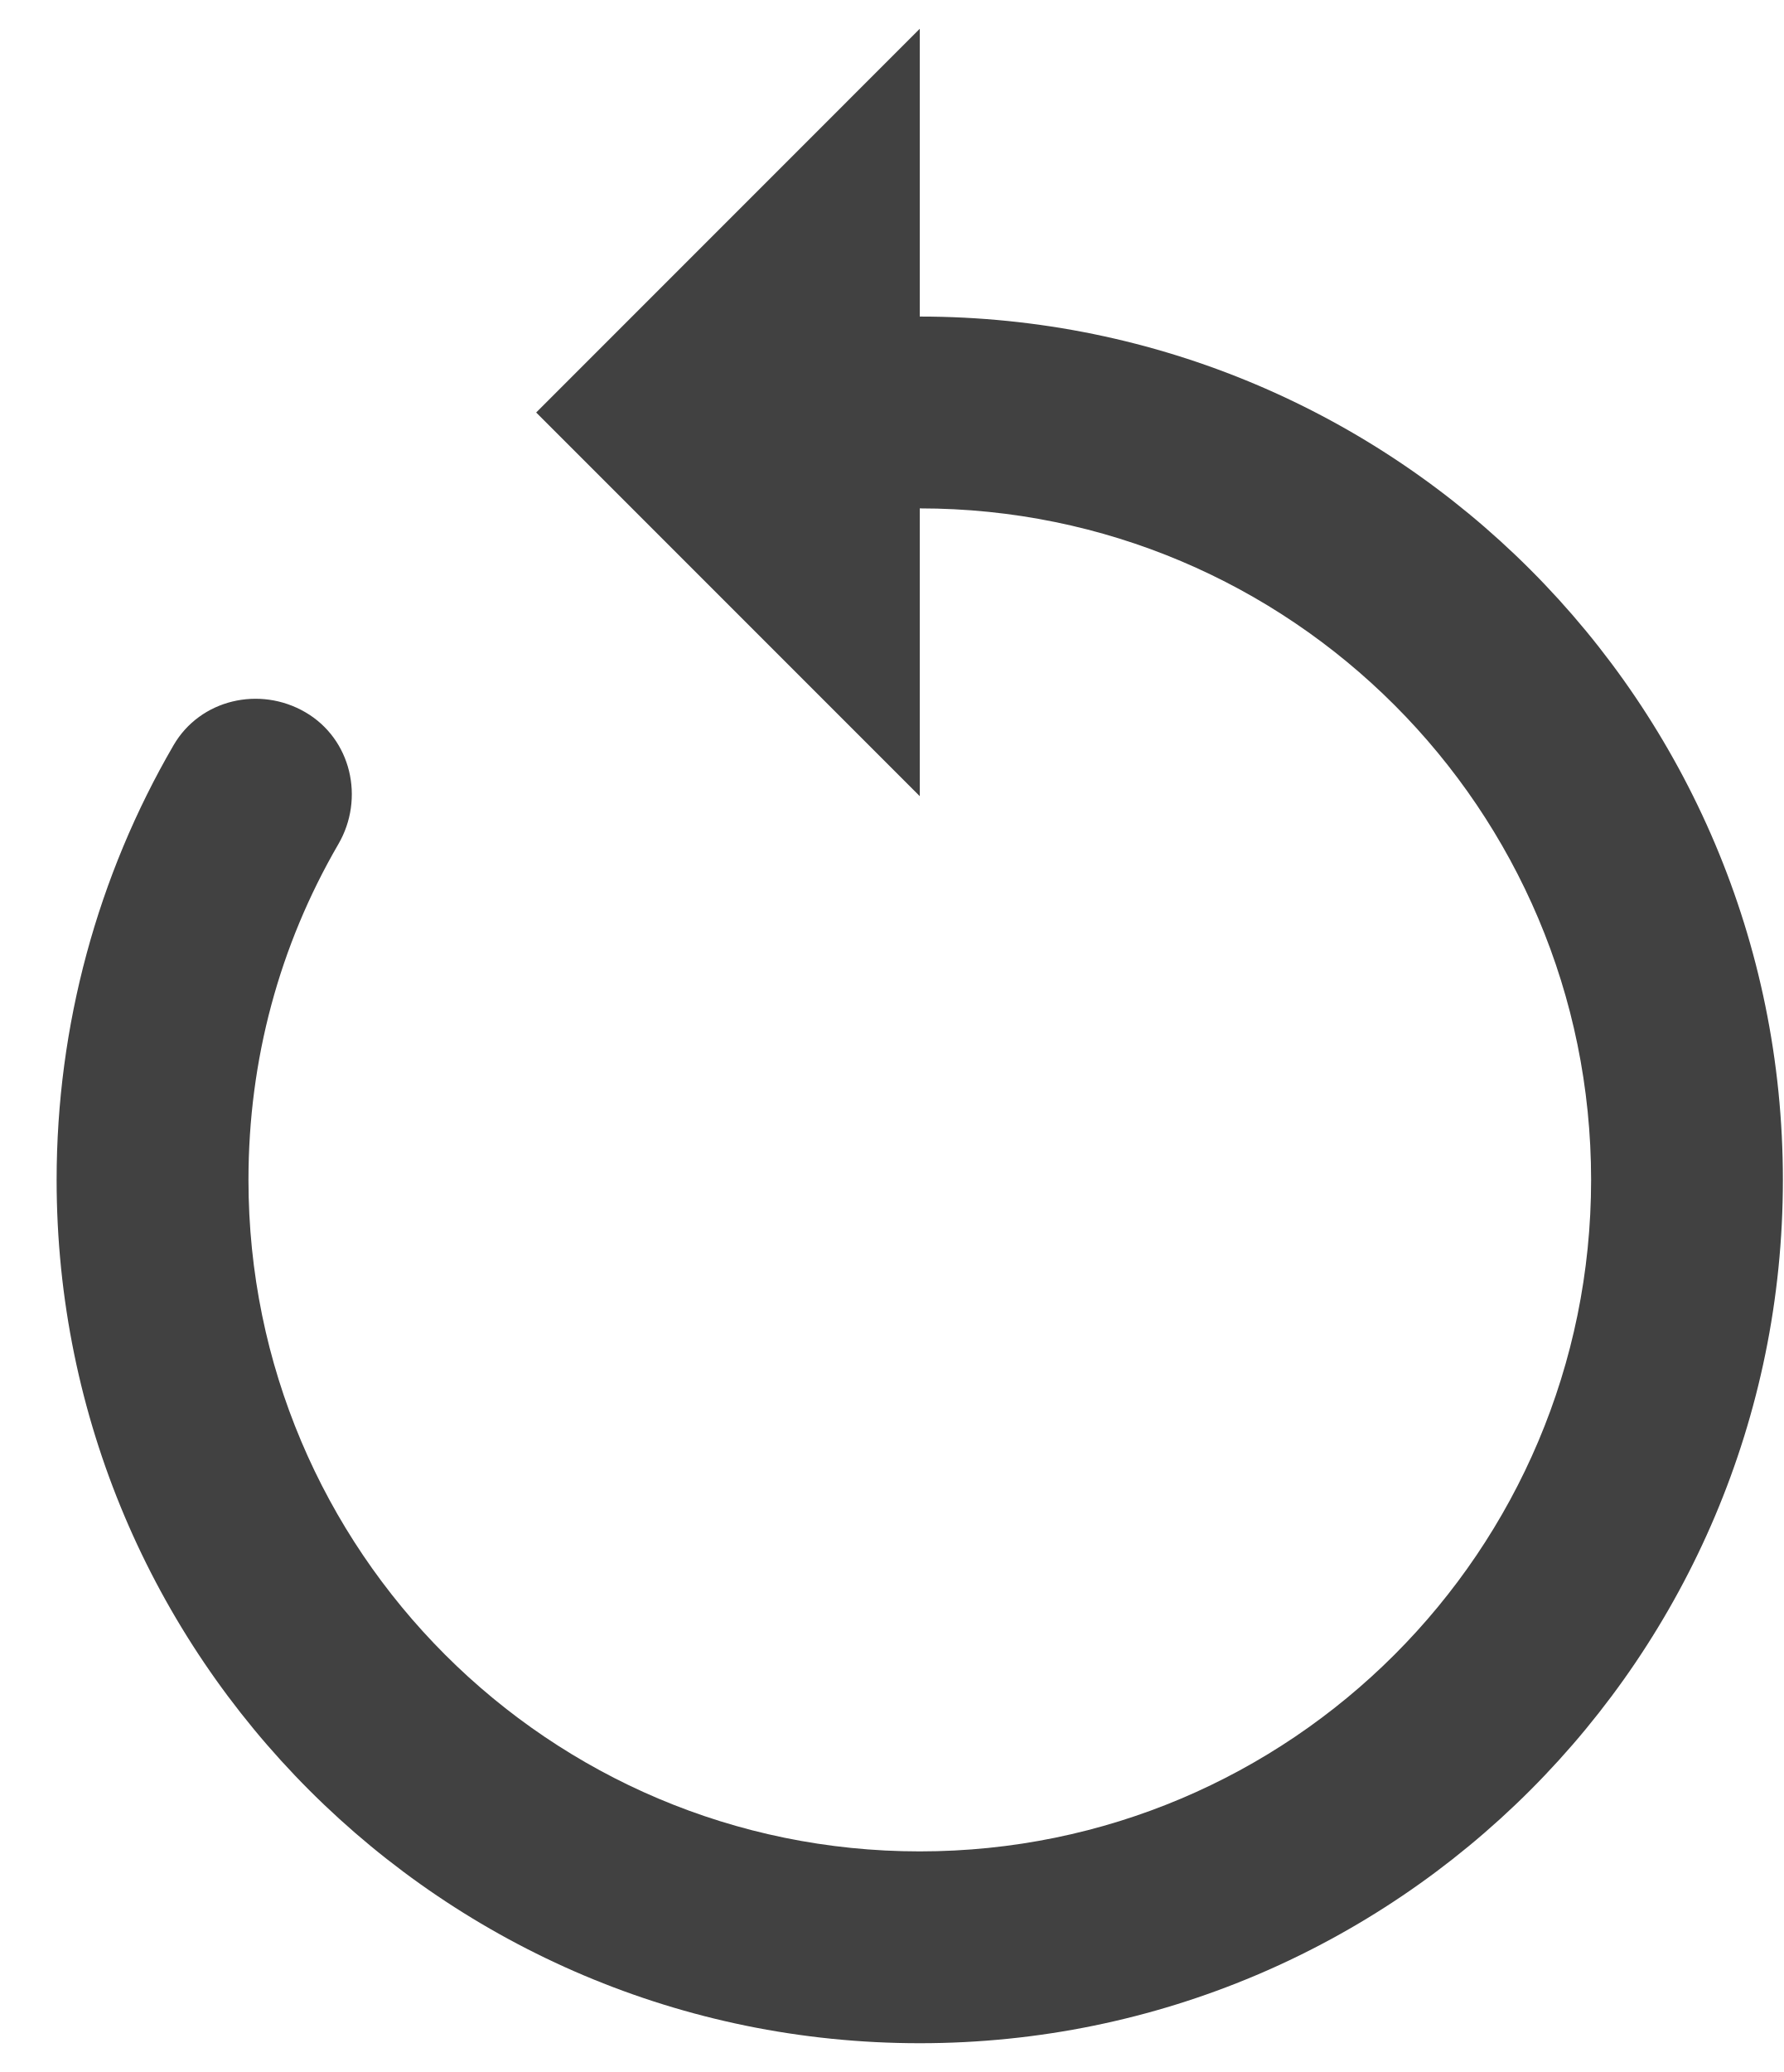
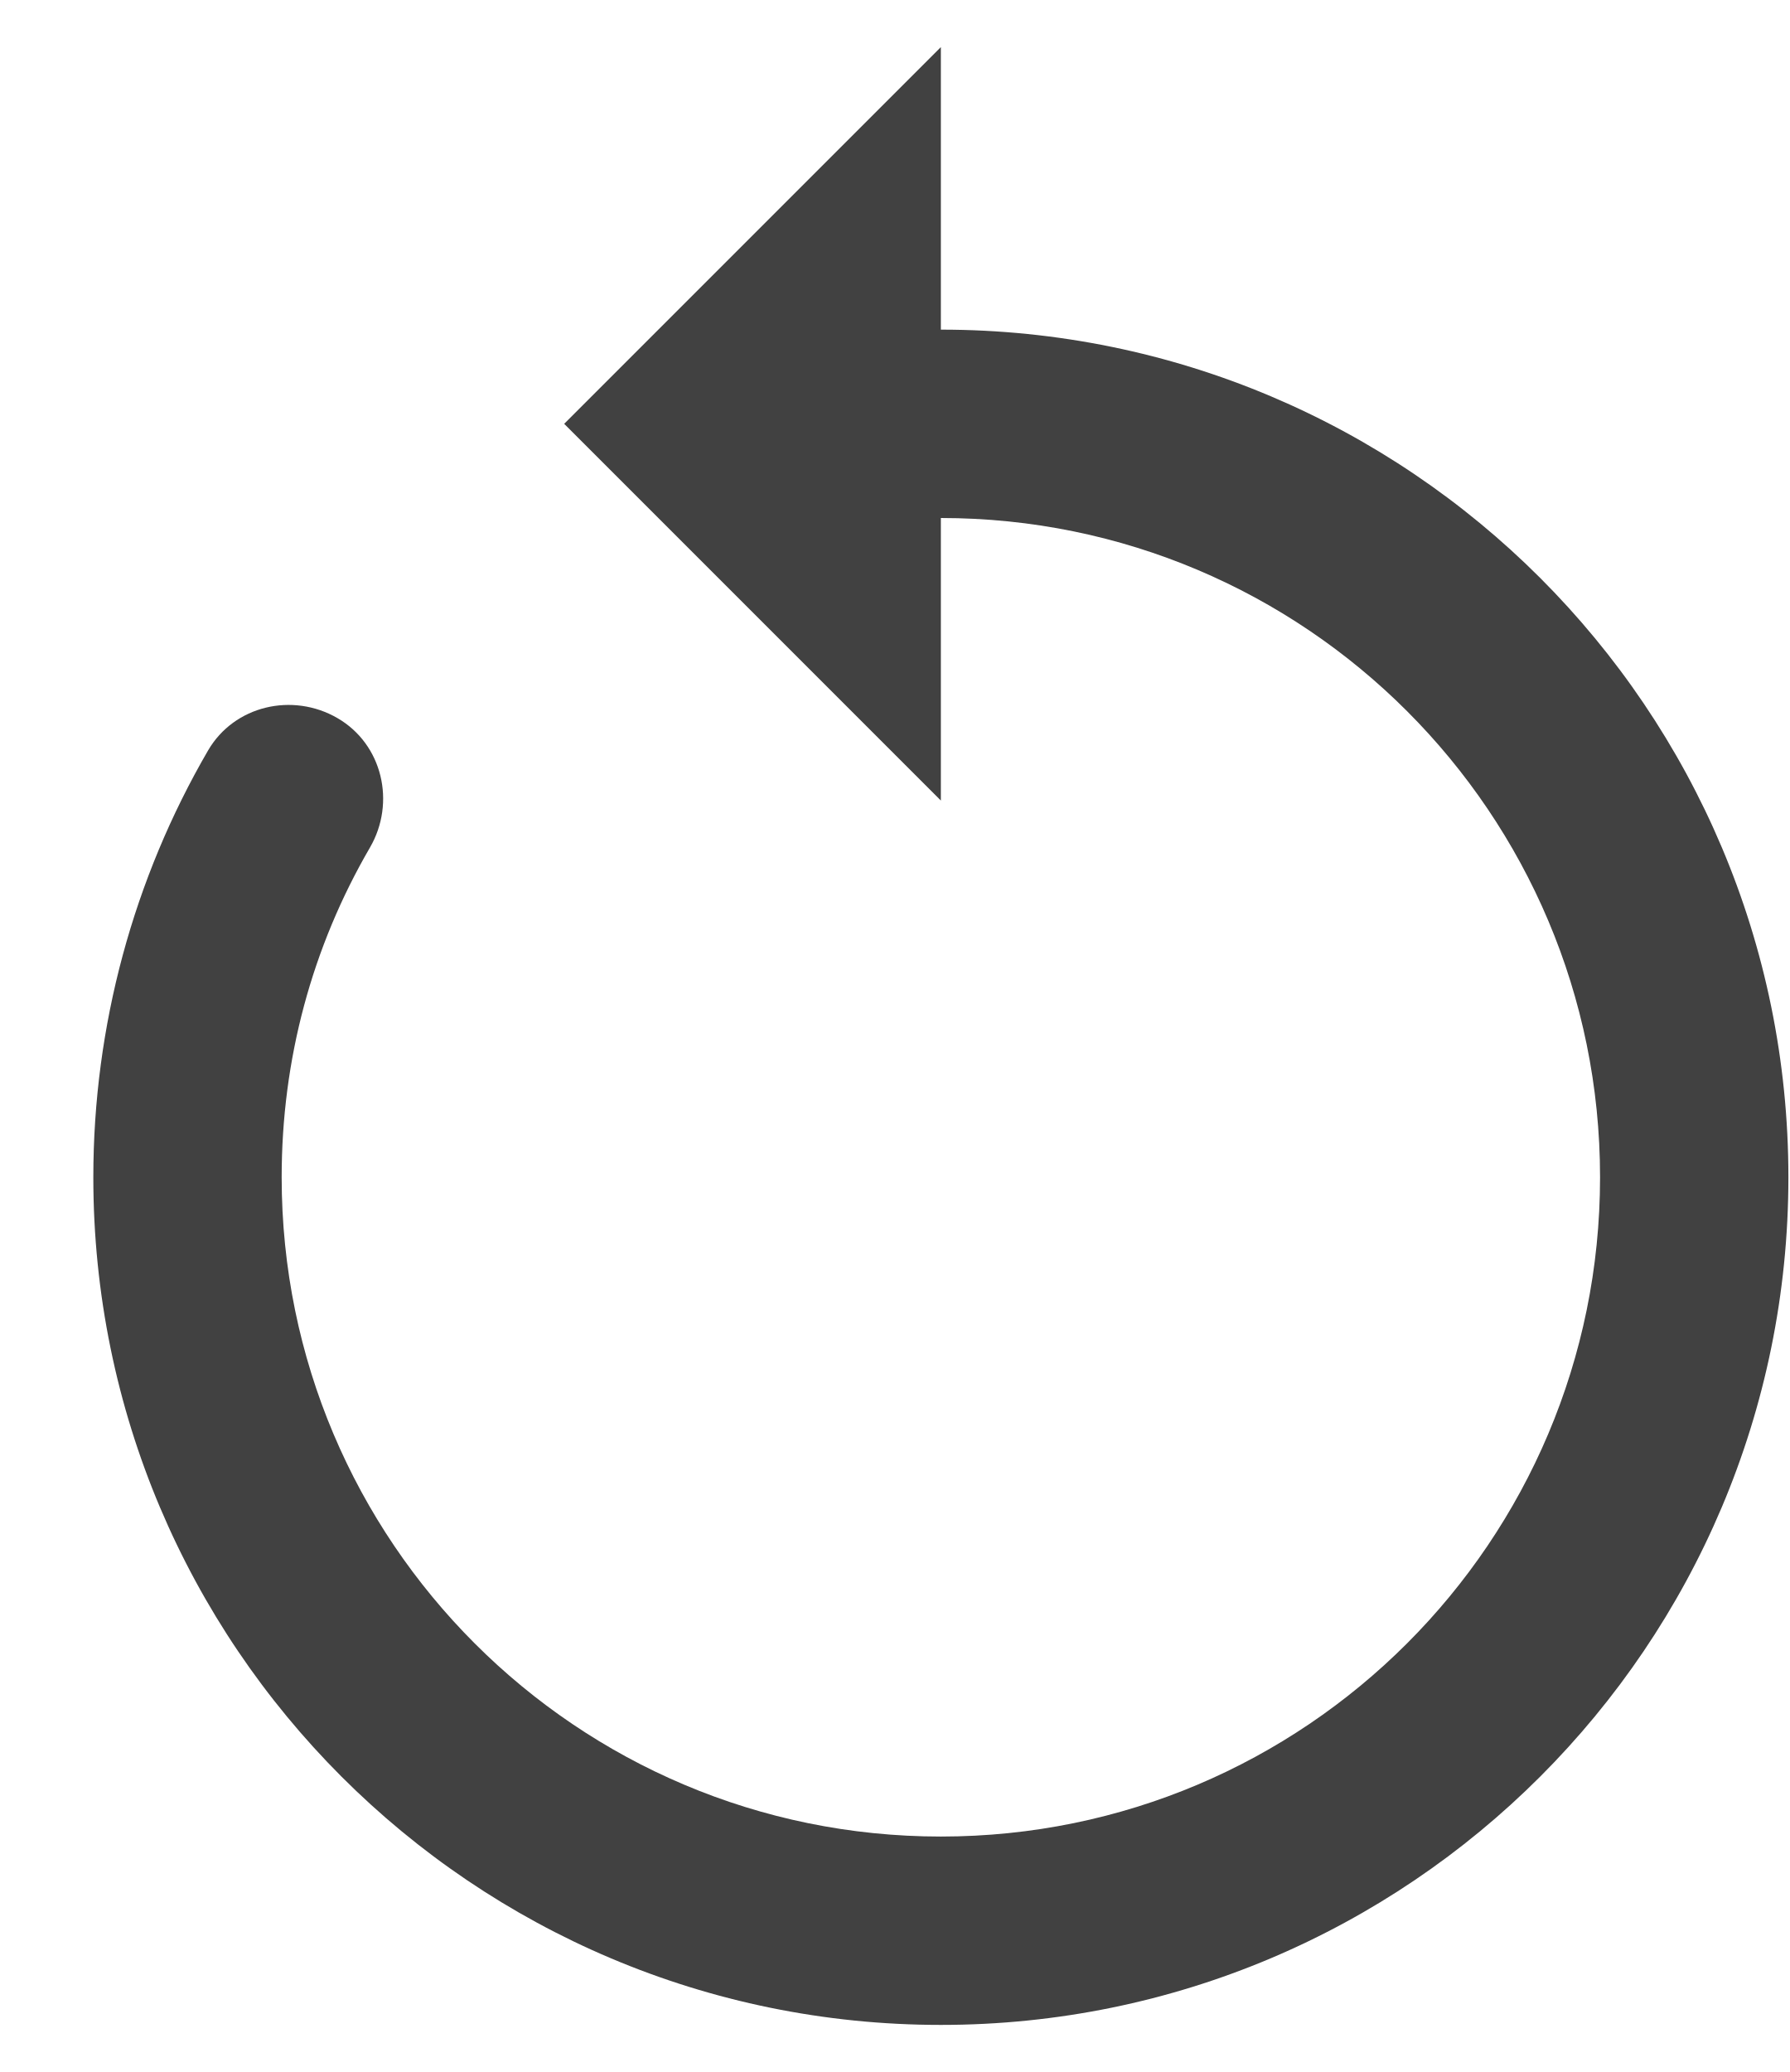
- <svg xmlns="http://www.w3.org/2000/svg" width="31" height="36" viewBox="0 0 31 36" fill="none">
-   <path d="M15.984 0.5V5.5C24.269 5.5 30.984 12.216 30.984 20.5C30.984 28.785 24.269 35.5 15.984 35.5C7.7 35.5 0.984 28.785 0.984 20.5C0.984 17.82 1.697 15.216 3.016 12.948C3.478 12.152 4.512 11.912 5.307 12.375C6.103 12.838 6.343 13.871 5.88 14.667C4.856 16.43 4.318 18.413 4.318 20.5C4.318 26.943 9.541 32.167 15.984 32.167C22.428 32.167 27.651 26.943 27.651 20.5C27.651 14.057 22.428 8.833 15.984 8.833V13.833L9.318 7.167L15.984 0.5Z" fill="#414141" />
+ <svg xmlns="http://www.w3.org/2000/svg" width="19" height="22" viewBox="0 0 19 22" fill="none">
+   <path d="M9.991 0.5V3.5C14.961 3.5 18.991 7.529 18.991 12.5C18.991 17.471 14.961 21.5 9.991 21.5C5.02 21.5 0.991 17.471 0.991 12.5C0.991 10.892 1.418 9.33 2.209 7.969C2.487 7.491 3.107 7.348 3.584 7.625C4.062 7.902 4.206 8.522 3.928 9C3.313 10.058 2.991 11.248 2.991 12.5C2.991 16.366 6.125 19.5 9.991 19.5C13.857 19.5 16.991 16.366 16.991 12.5C16.991 8.634 13.857 5.5 9.991 5.5V8.5L5.991 4.5L9.991 0.5Z" fill="#414141" />
</svg>
